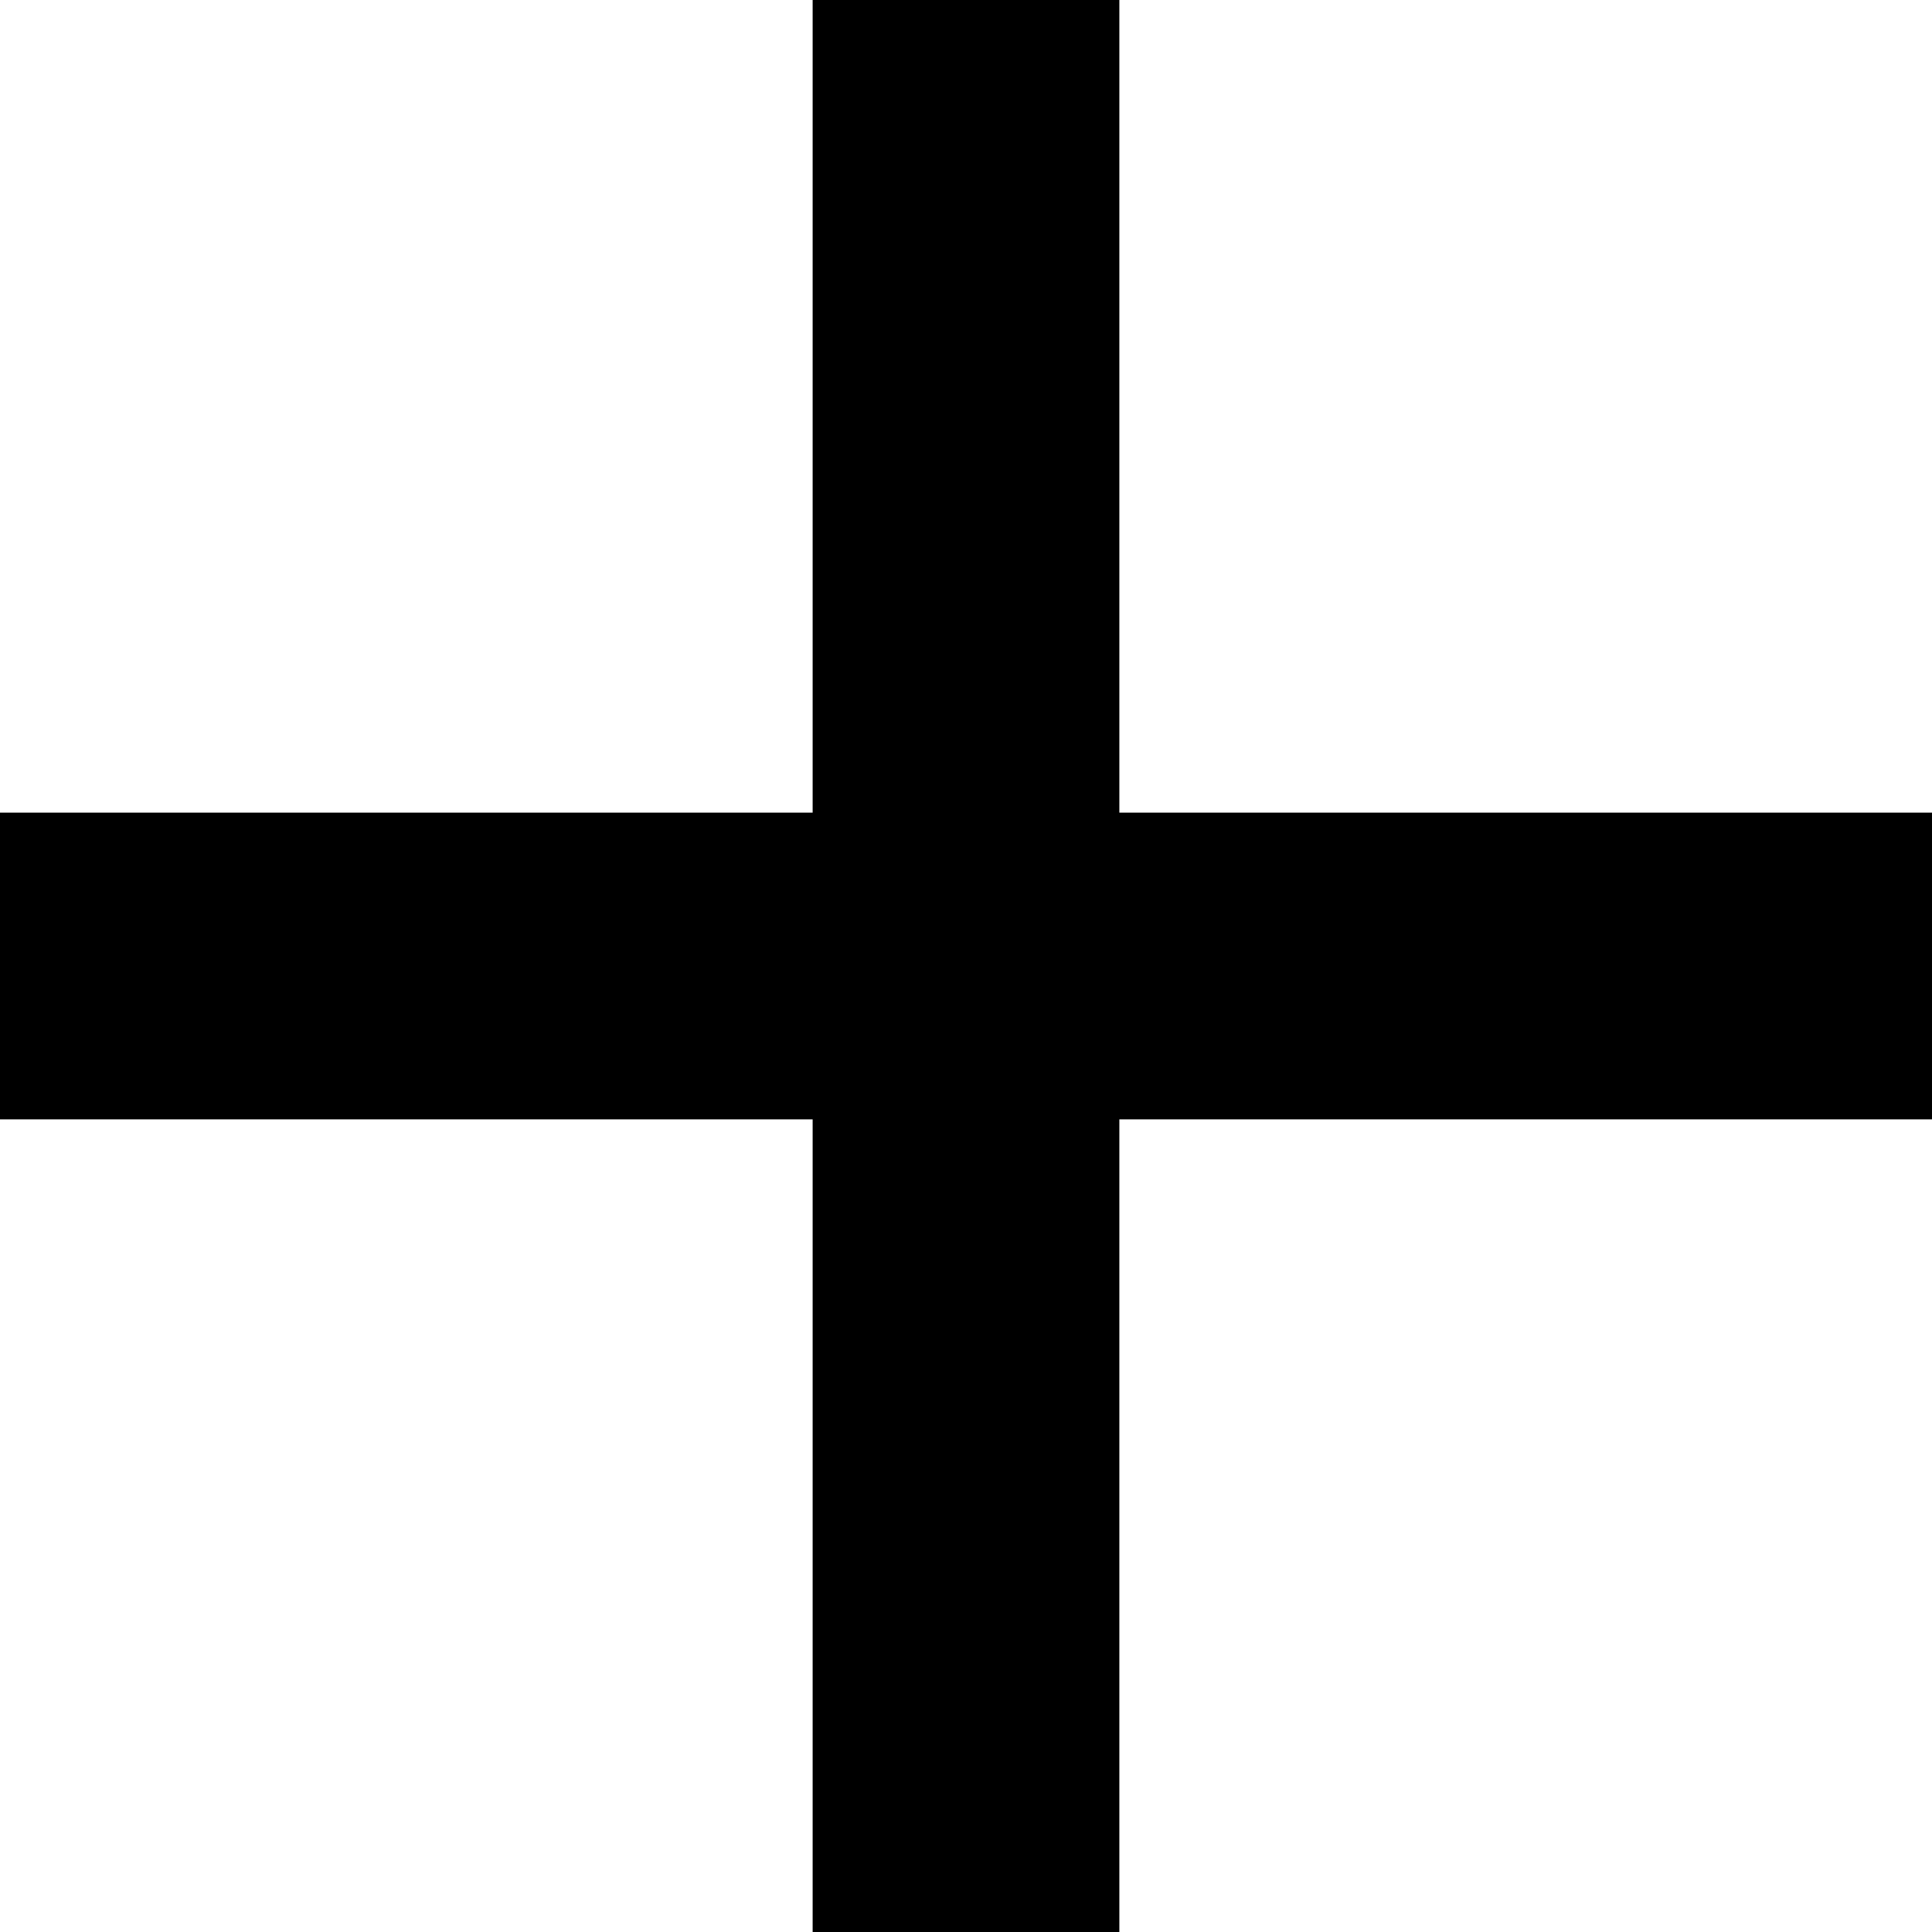
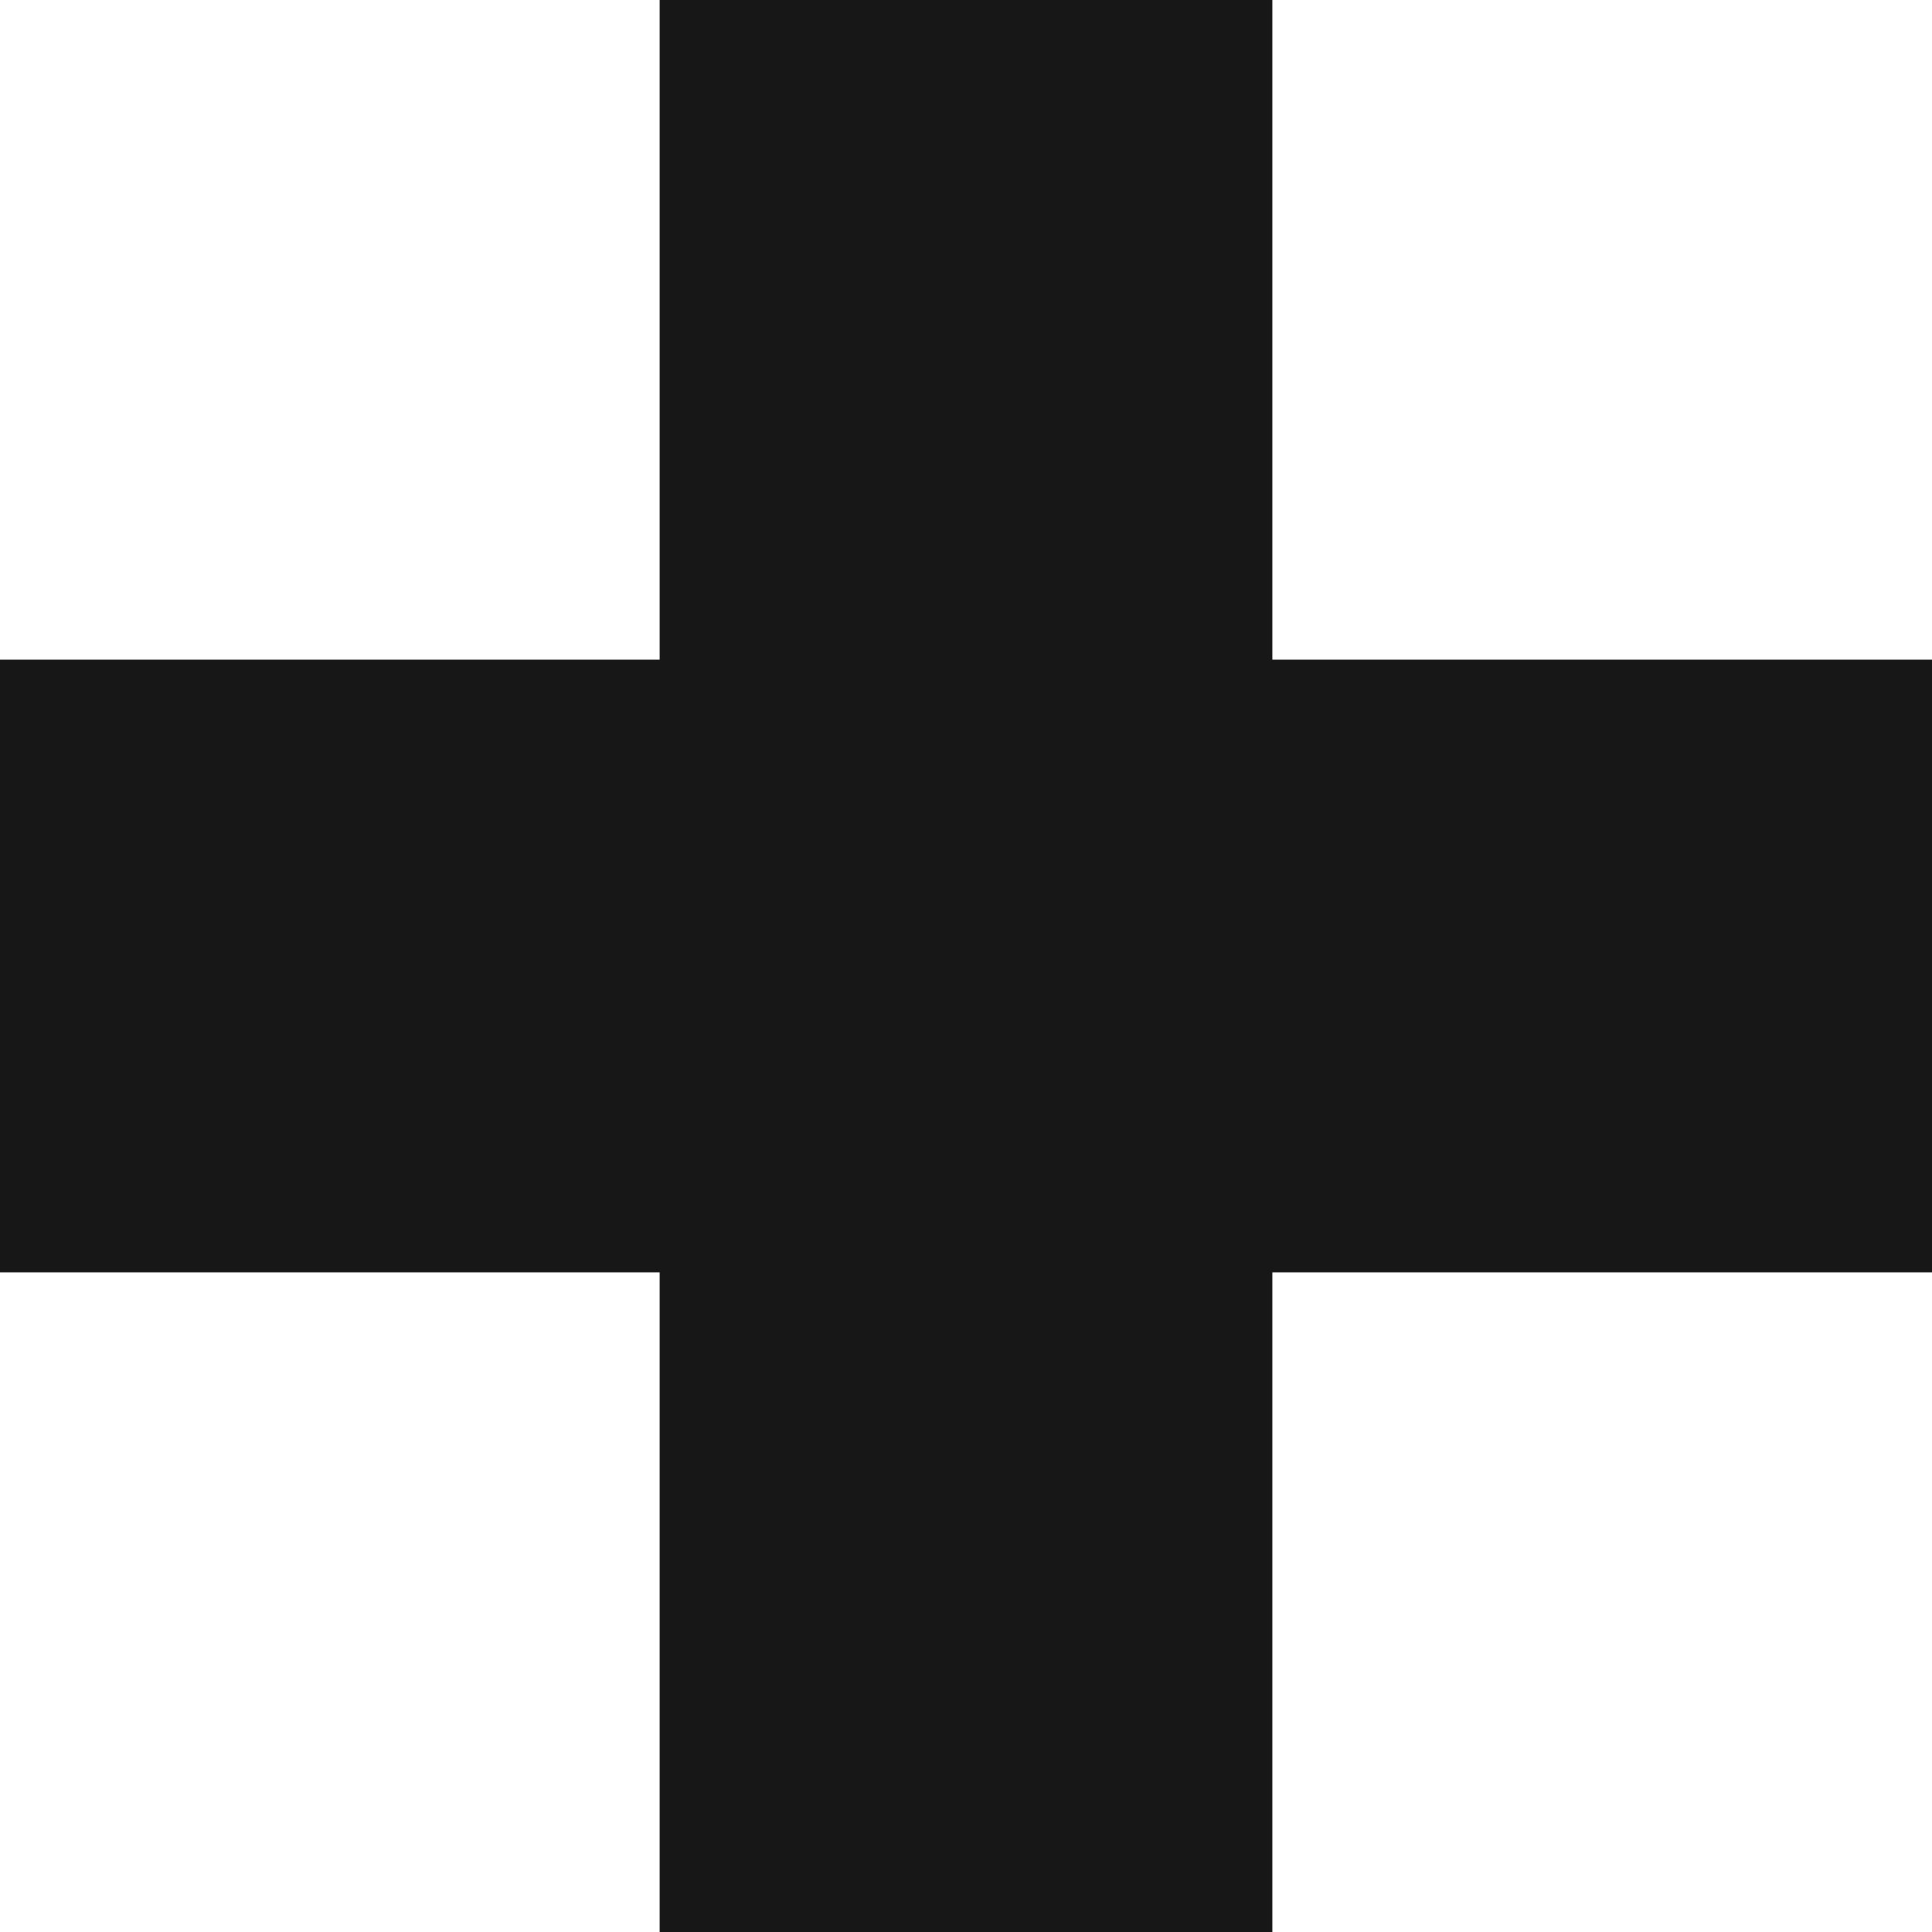
- <svg xmlns="http://www.w3.org/2000/svg" viewBox="0 0 16 16">
-   <polygon class="menu-fill" points="16 6.73 9.27 6.73 9.27 0 6.73 0 6.73 6.73 0 6.73 0 9.27 6.73 9.27 6.73 16 9.27 16 9.27 9.27 16 9.27 16 6.73" />
+ <svg xmlns="http://www.w3.org/2000/svg" viewBox="0 0 21 21">
+   <defs>
+     <style>.cls-1{fill:#171717;}</style>
+   </defs>
+   <g id="Слой_2" data-name="Слой 2">
+     <g id="Слой_2-2" data-name="Слой 2">
+       <polygon class="cls-1" points="21 7.17 13.83 7.17 13.83 0 7.17 0 7.17 7.17 0 7.17 0 13.83 7.17 13.83 7.17 21 13.83 21 13.83 13.83 21 13.83 21 7.17" />
+     </g>
+   </g>
</svg>
